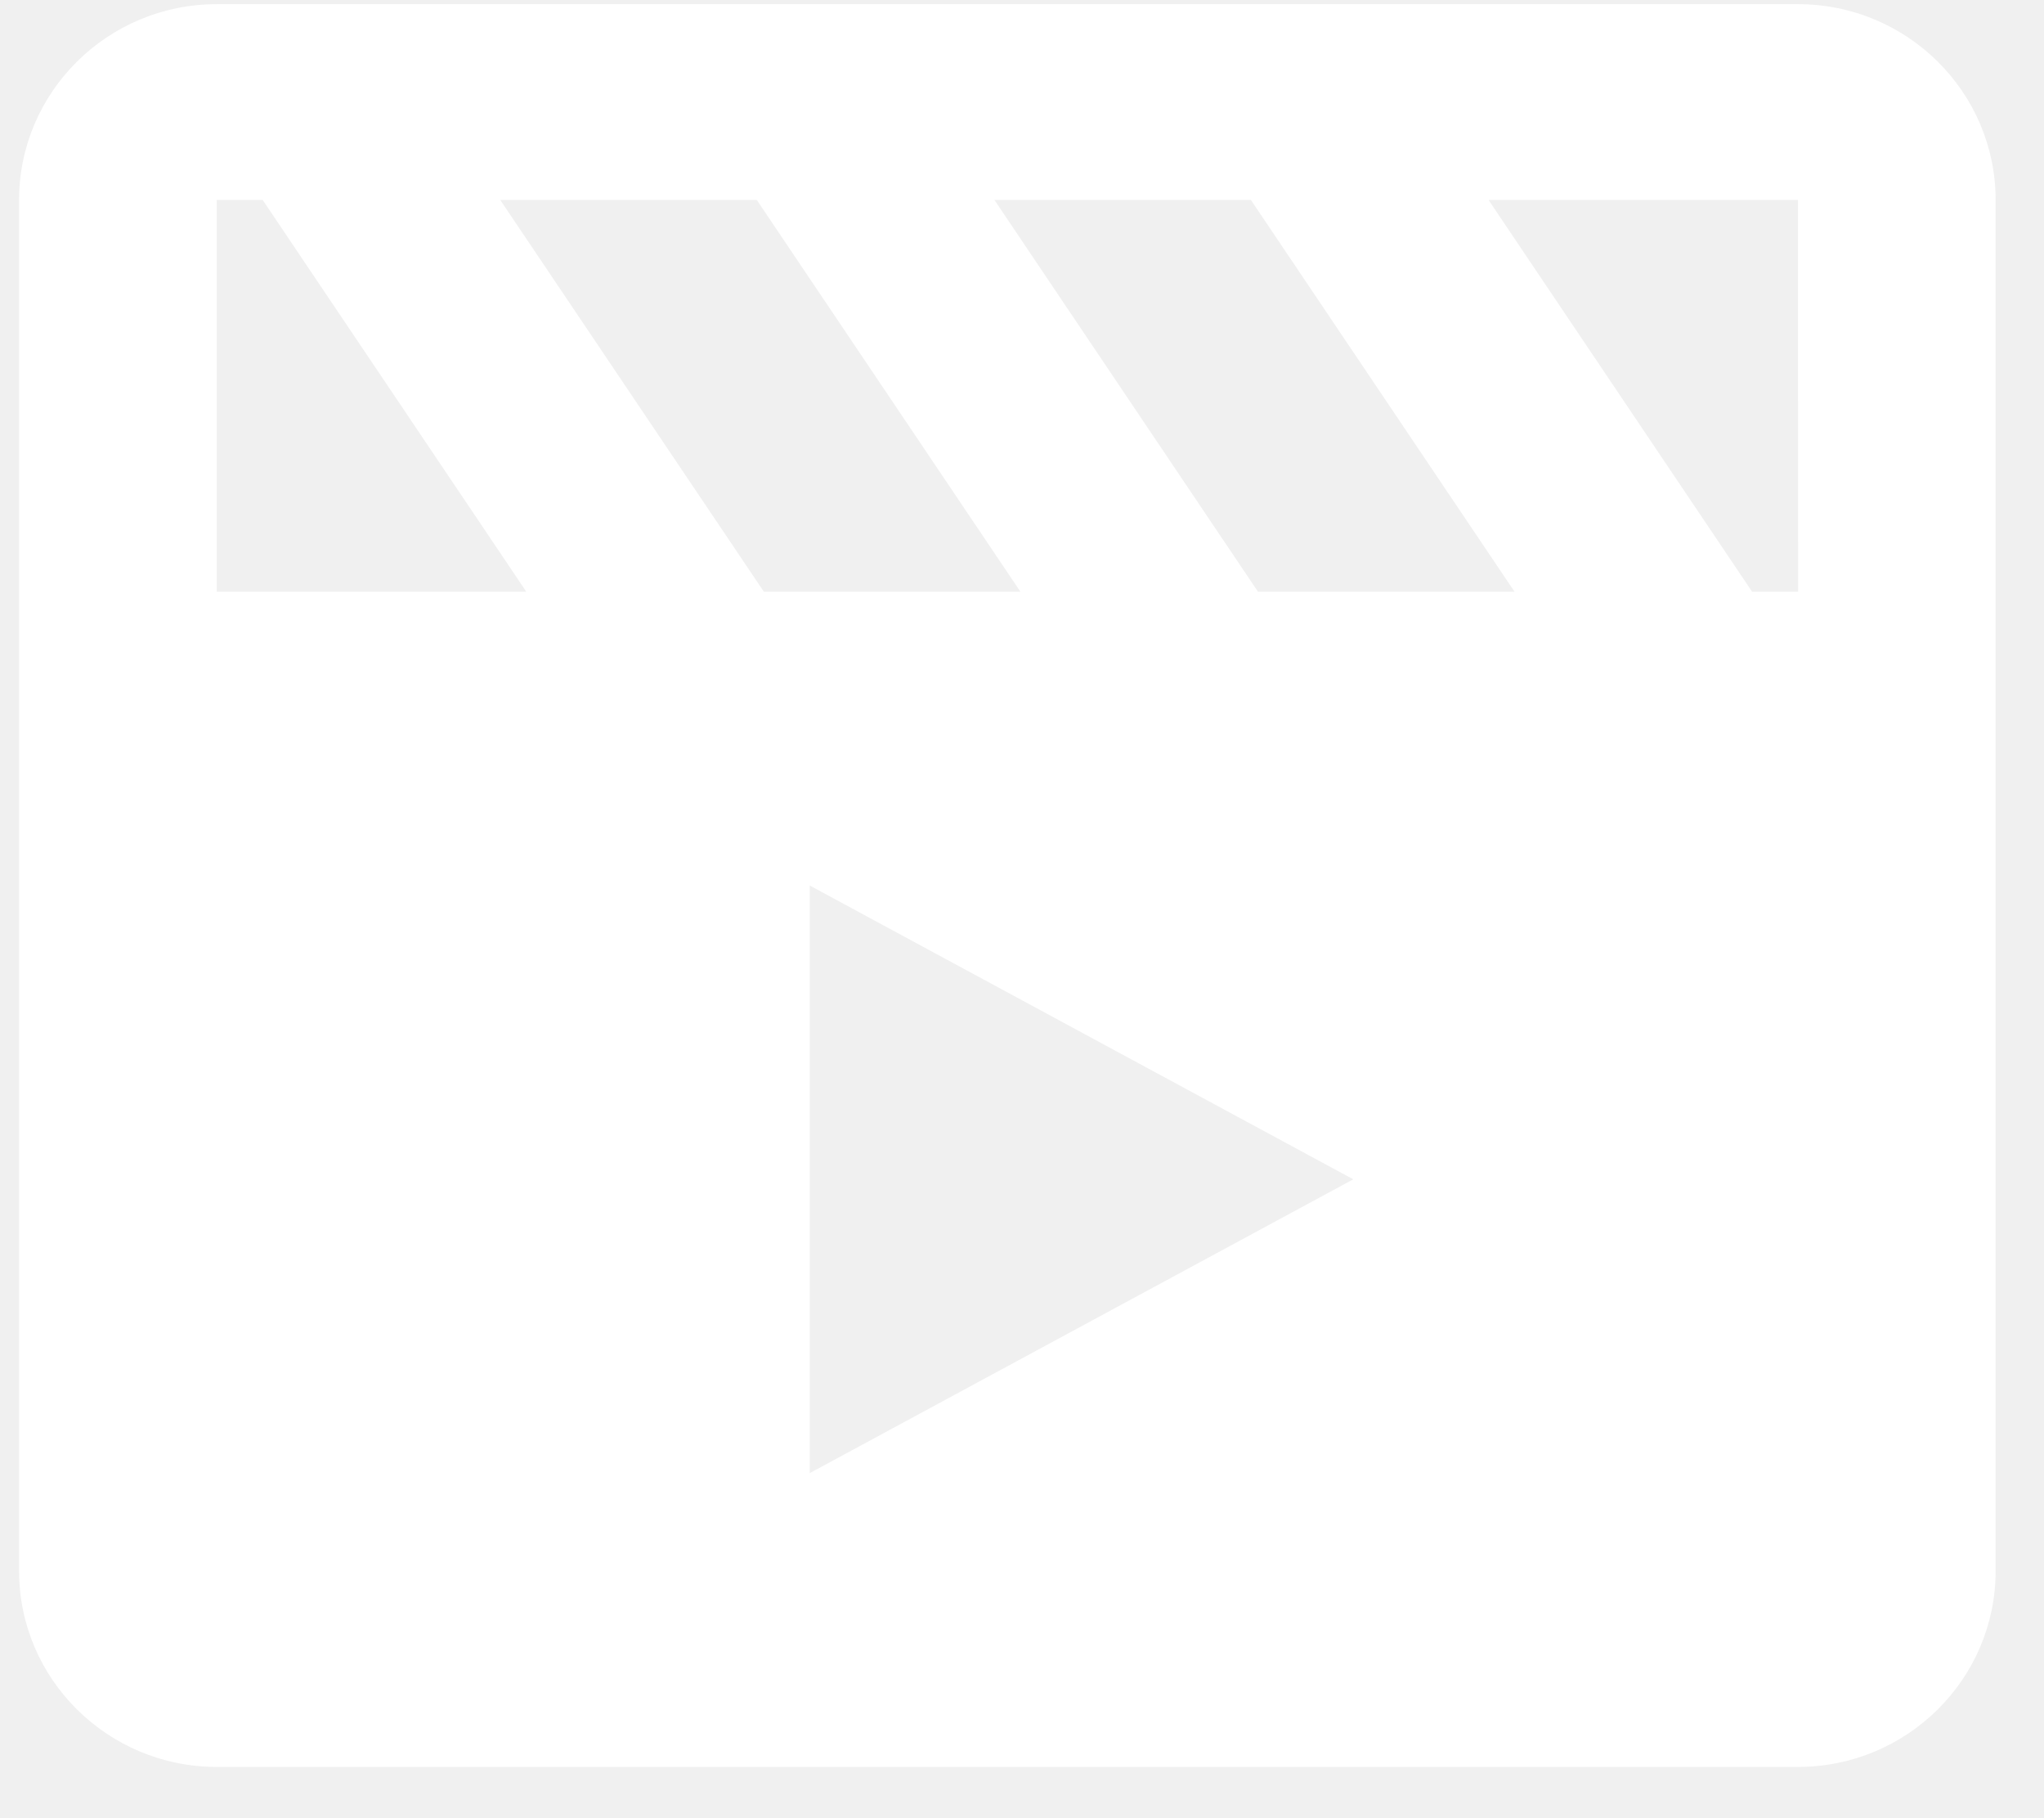
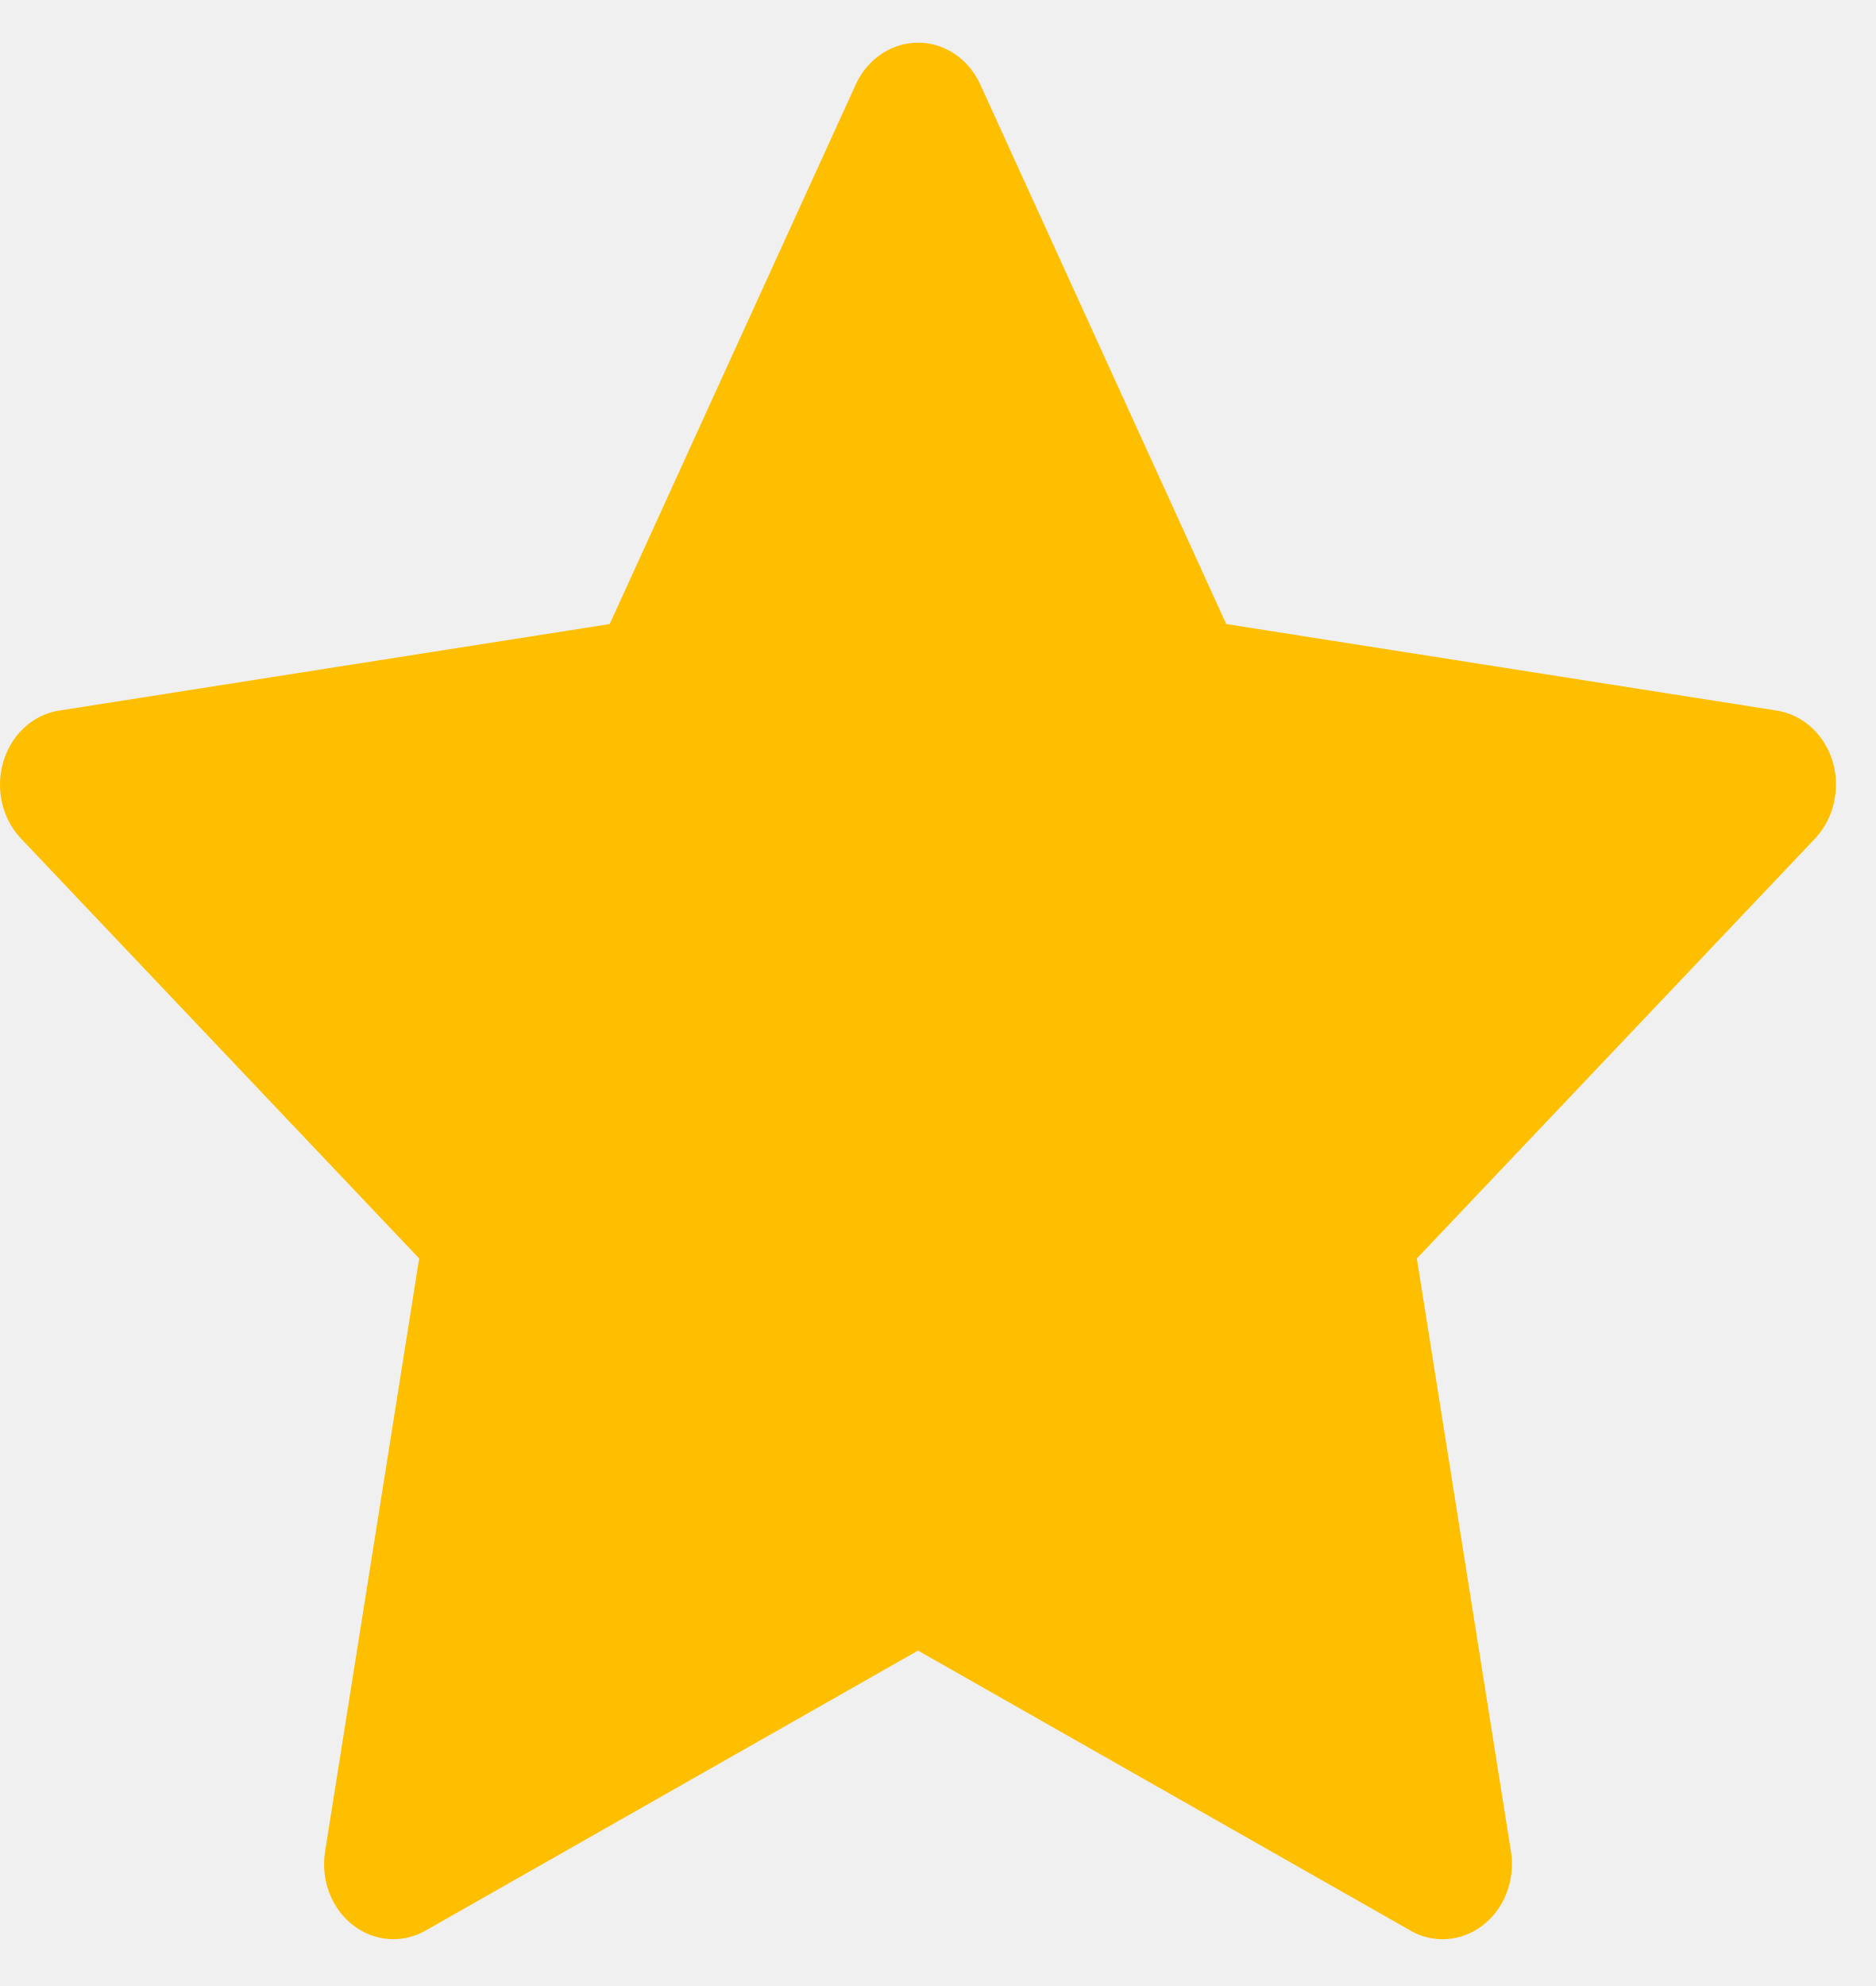
- <svg xmlns="http://www.w3.org/2000/svg" width="27" height="24" viewBox="0 0 27 24" fill="none">
-   <path d="M23.75 0.055H2.863C1.423 0.055 0.252 1.215 0.252 2.641V20.747C0.252 22.174 1.423 23.334 2.863 23.334H23.75C25.19 23.334 26.361 22.174 26.361 20.747V2.641C26.361 1.215 25.19 0.055 23.75 0.055ZM23.752 7.814C23.75 7.814 23.75 7.814 23.752 7.814H23.144L19.663 2.641H23.75L23.752 7.814ZM17.876 15.574L10.696 19.454V11.694L17.876 15.574ZM16.617 7.814L13.136 2.641H16.524L20.006 7.814H16.617ZM13.479 7.814H10.09L6.608 2.641H9.997L13.479 7.814ZM2.863 2.641H3.47L6.952 7.814H2.863V2.641Z" fill="white" />
+ <svg xmlns="http://www.w3.org/2000/svg" width="17" height="18" viewBox="0 0 17 18" fill="none">
+   <path d="M16.106 6.44L11.116 5.656L8.886 0.765C8.825 0.631 8.725 0.523 8.601 0.457C8.29 0.291 7.913 0.429 7.758 0.765L5.527 5.656L0.538 6.44C0.4 6.461 0.275 6.531 0.178 6.637C0.062 6.767 -0.002 6.941 5.53104e-05 7.121C0.002 7.302 0.071 7.474 0.19 7.6L3.8 11.406L2.947 16.781C2.927 16.906 2.94 17.035 2.984 17.152C3.028 17.27 3.102 17.372 3.197 17.446C3.292 17.521 3.404 17.565 3.521 17.574C3.638 17.583 3.755 17.557 3.859 17.497L8.322 14.96L12.785 17.497C12.906 17.568 13.048 17.591 13.184 17.566C13.526 17.502 13.755 17.151 13.697 16.781L12.844 11.406L16.454 7.6C16.552 7.496 16.617 7.36 16.636 7.211C16.689 6.839 16.45 6.495 16.106 6.44Z" fill="#FDBF00" />
</svg>
